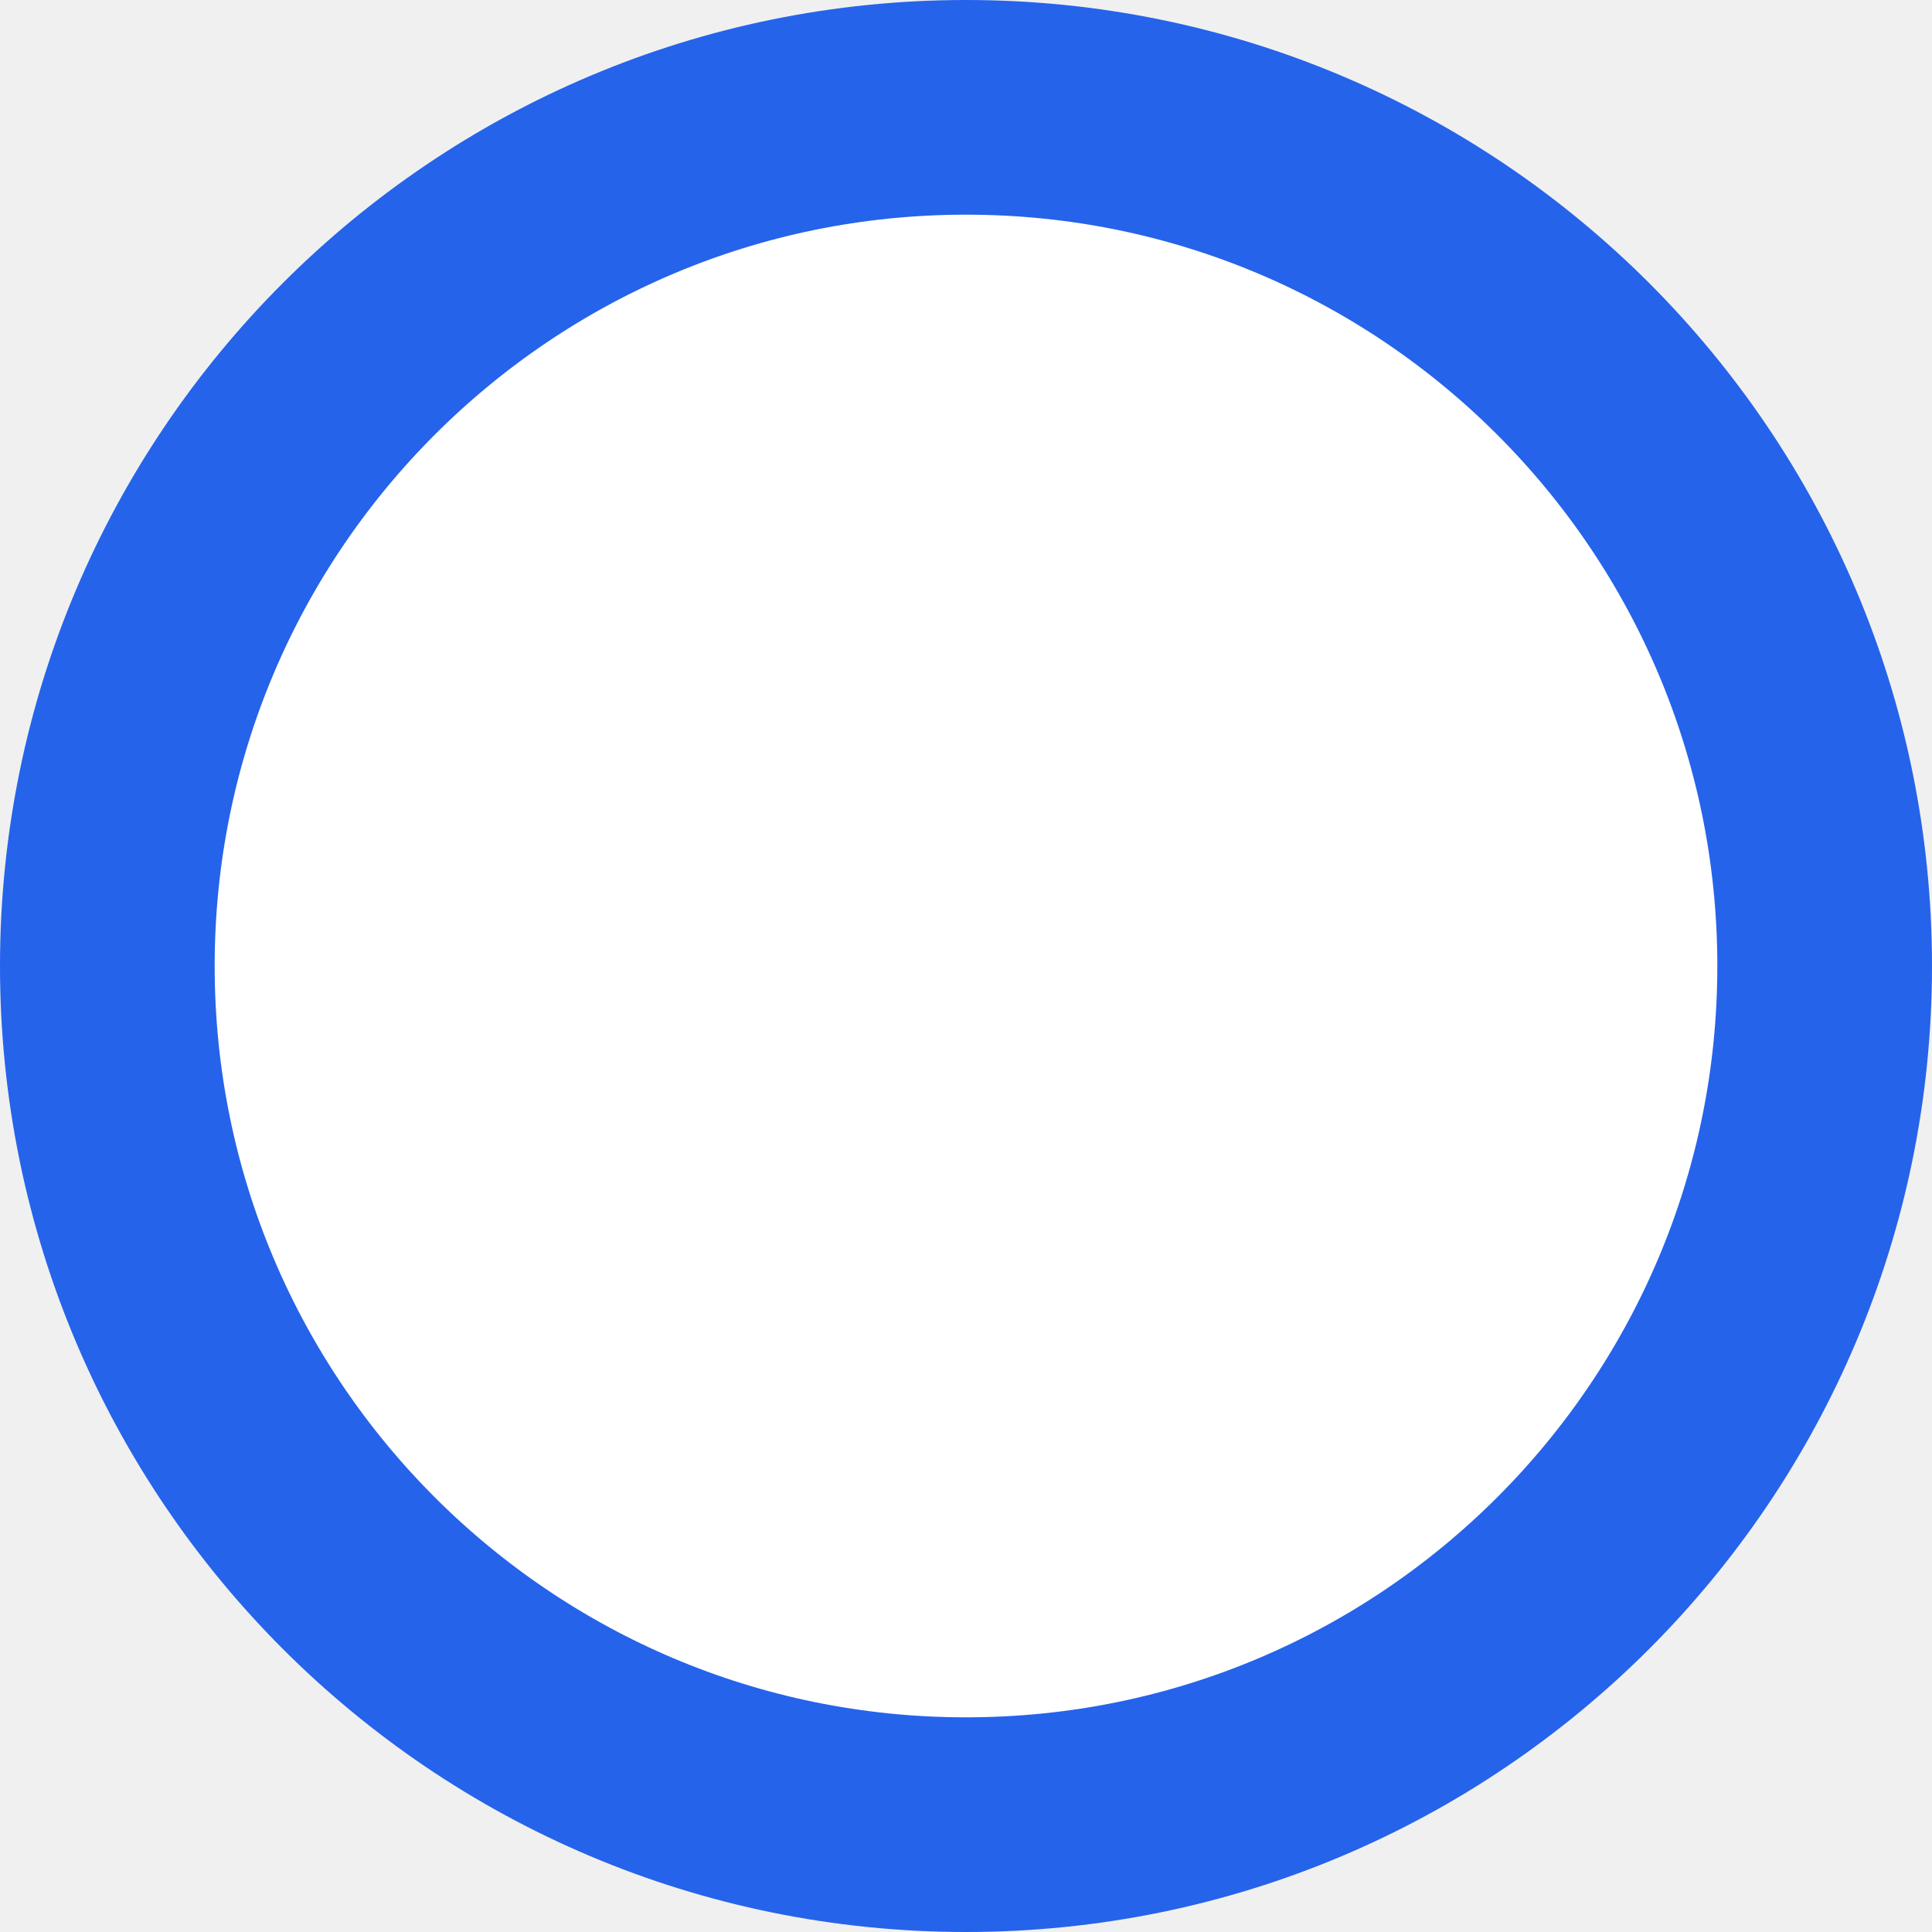
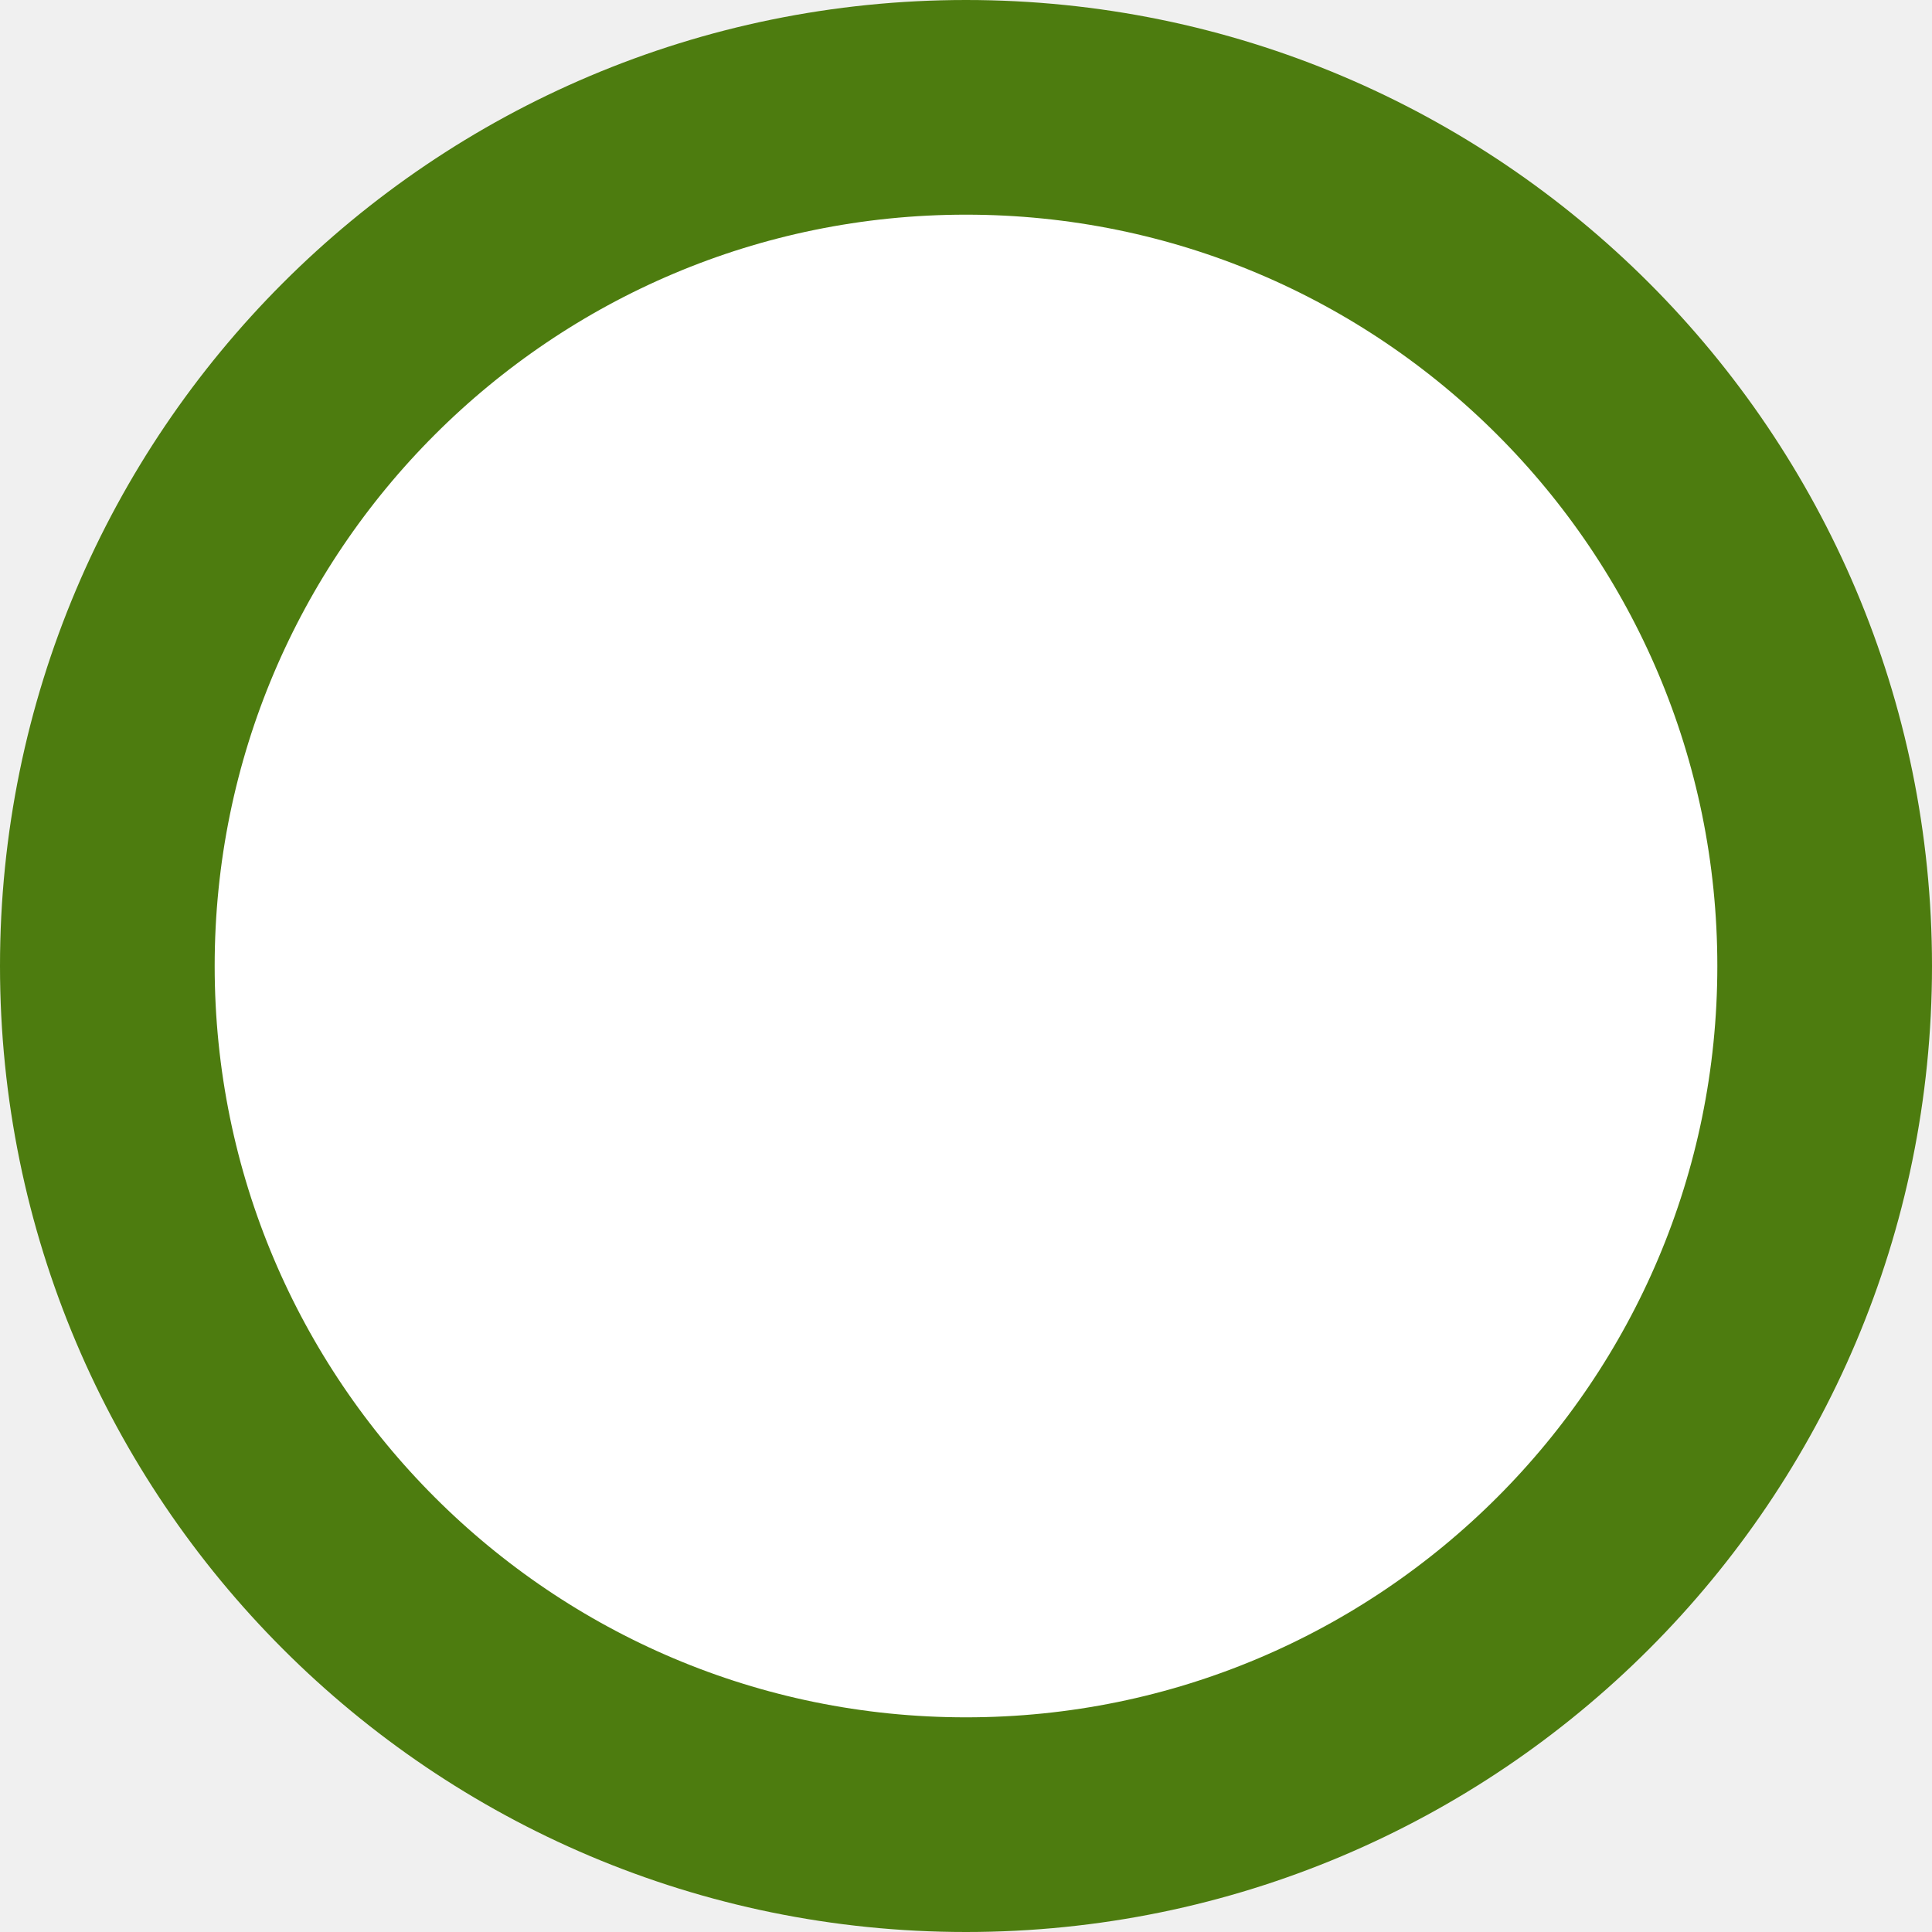
<svg xmlns="http://www.w3.org/2000/svg" width="18" height="18" viewBox="0 0 18 18" fill="none">
-   <path d="M17 9C17 13.418 13.418 17 9 17C4.582 17 1 13.418 1 9C1 4.582 4.582 1 9 1C13.418 1 17 4.582 17 9Z" fill="white" stroke-width="2" stroke="#2563EB" />
+   <path d="M17 9C17 13.418 13.418 17 9 17C4.582 17 1 13.418 1 9C1 4.582 4.582 1 9 1C13.418 1 17 4.582 17 9Z" fill="white" stroke-width="2" stroke="#4D7C0F" />
</svg>
